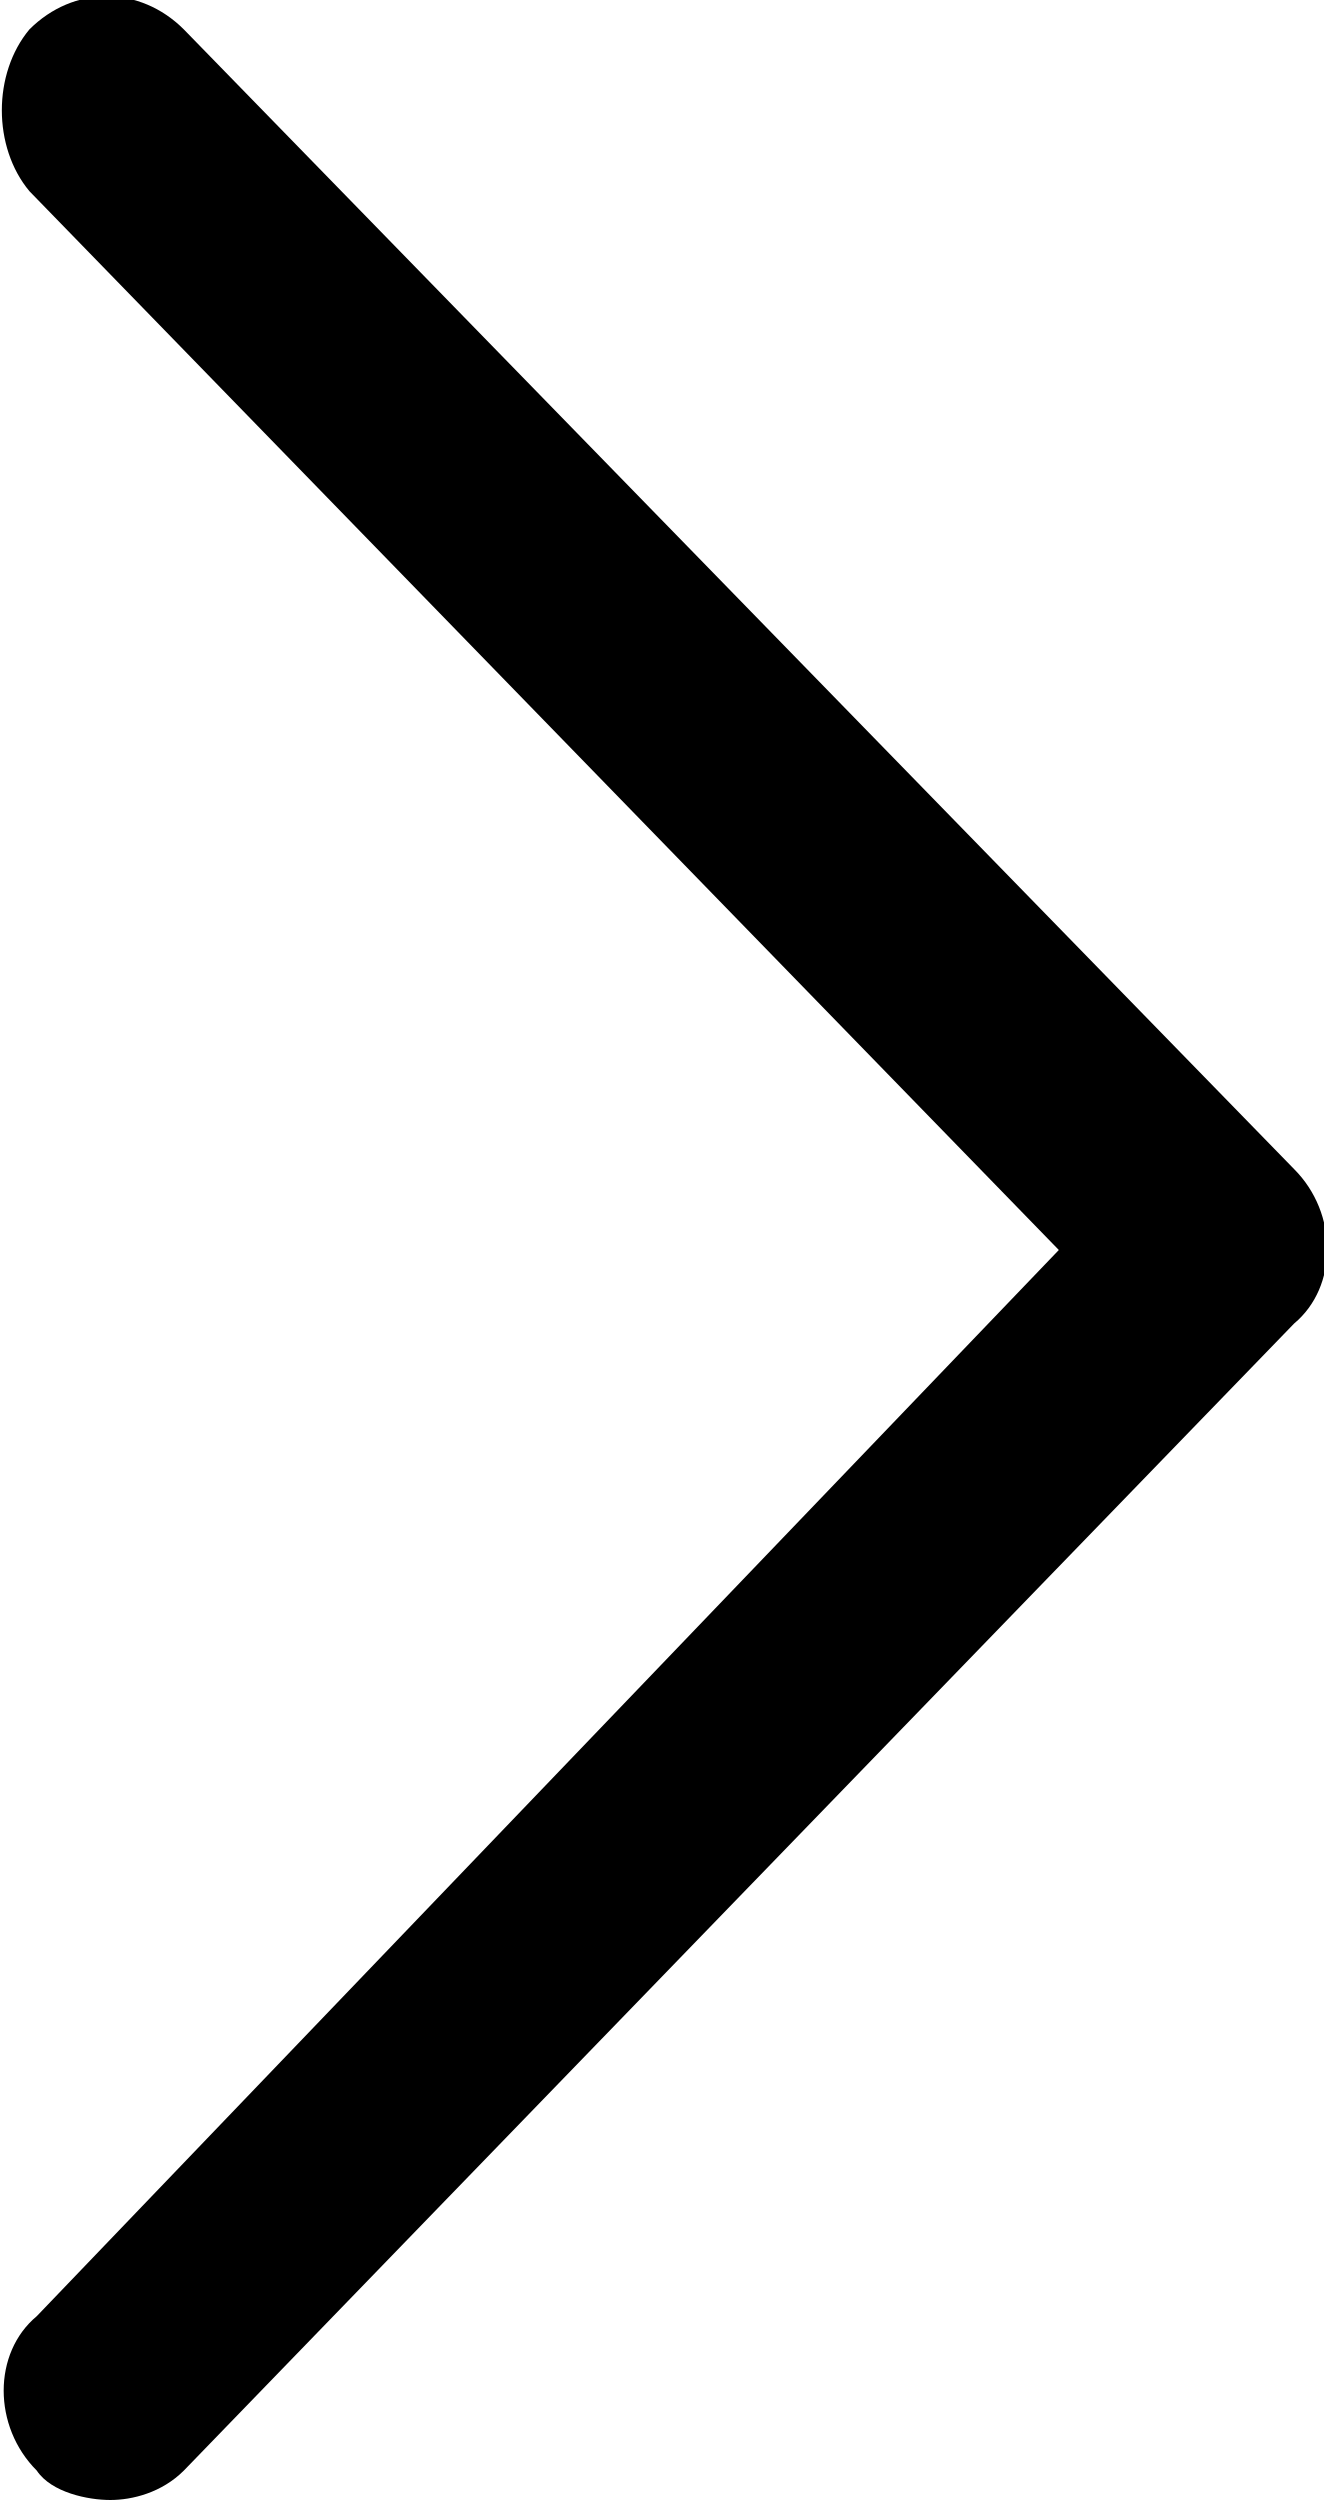
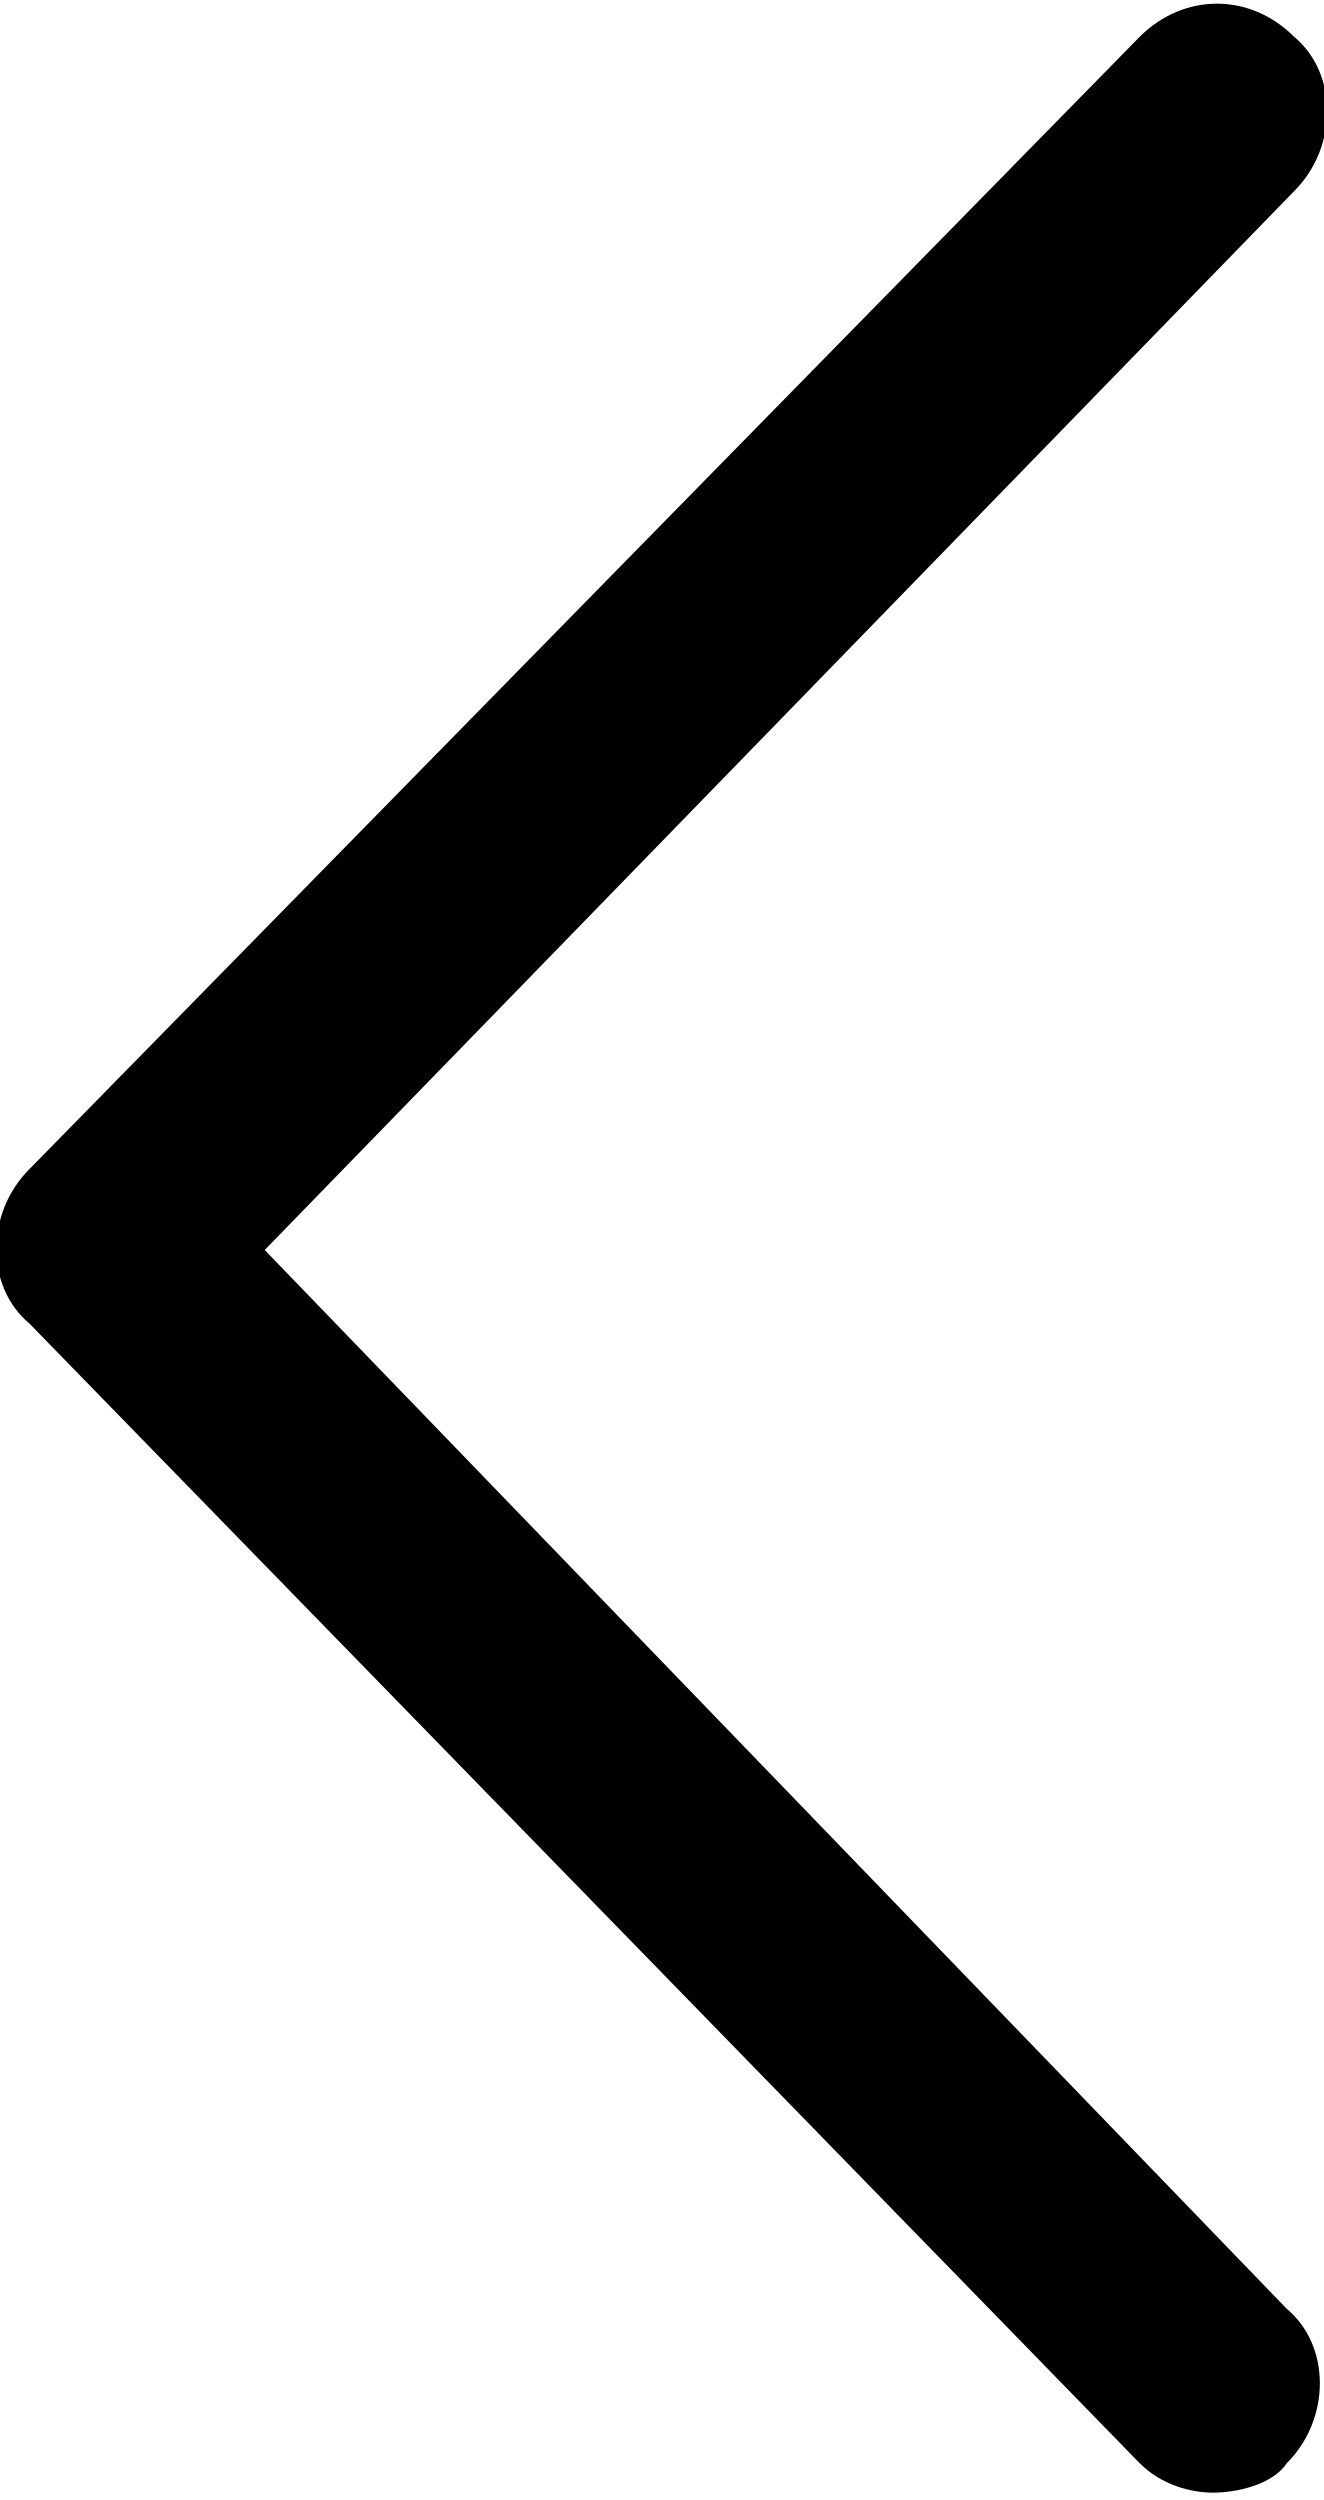
- <svg xmlns="http://www.w3.org/2000/svg" version="1.1" id="Layer_1" x="0px" y="0px" viewBox="0 0 18 34" style="enable-background:new 0 0 18 34;" xml:space="preserve">
-   <path d="M14.4,17L0.4,2.6C-0.1,2-0.1,1,0.4,0.4c0.6-0.6,1.5-0.6,2.1,0l15.1,15.5c0.6,0.6,0.6,1.6,0,2.1L2.5,33.6  c-0.3,0.3-0.7,0.4-1,0.4s-0.8-0.1-1-0.4c-0.6-0.6-0.6-1.6,0-2.1L14.4,17z" />
+ <svg xmlns="http://www.w3.org/2000/svg" viewBox="0 0 18 34">
+   <path d="M3.6 17l14-14.4c.6-.6.6-1.6 0-2.1-.6-.6-1.5-.6-2.1 0L.4 15.9c-.6.6-.6 1.6 0 2.1l15.1 15.5c.3.3.7.4 1 .4s.8-.1 1-.4c.6-.6.6-1.6 0-2.1L3.6 17z" />
</svg>
